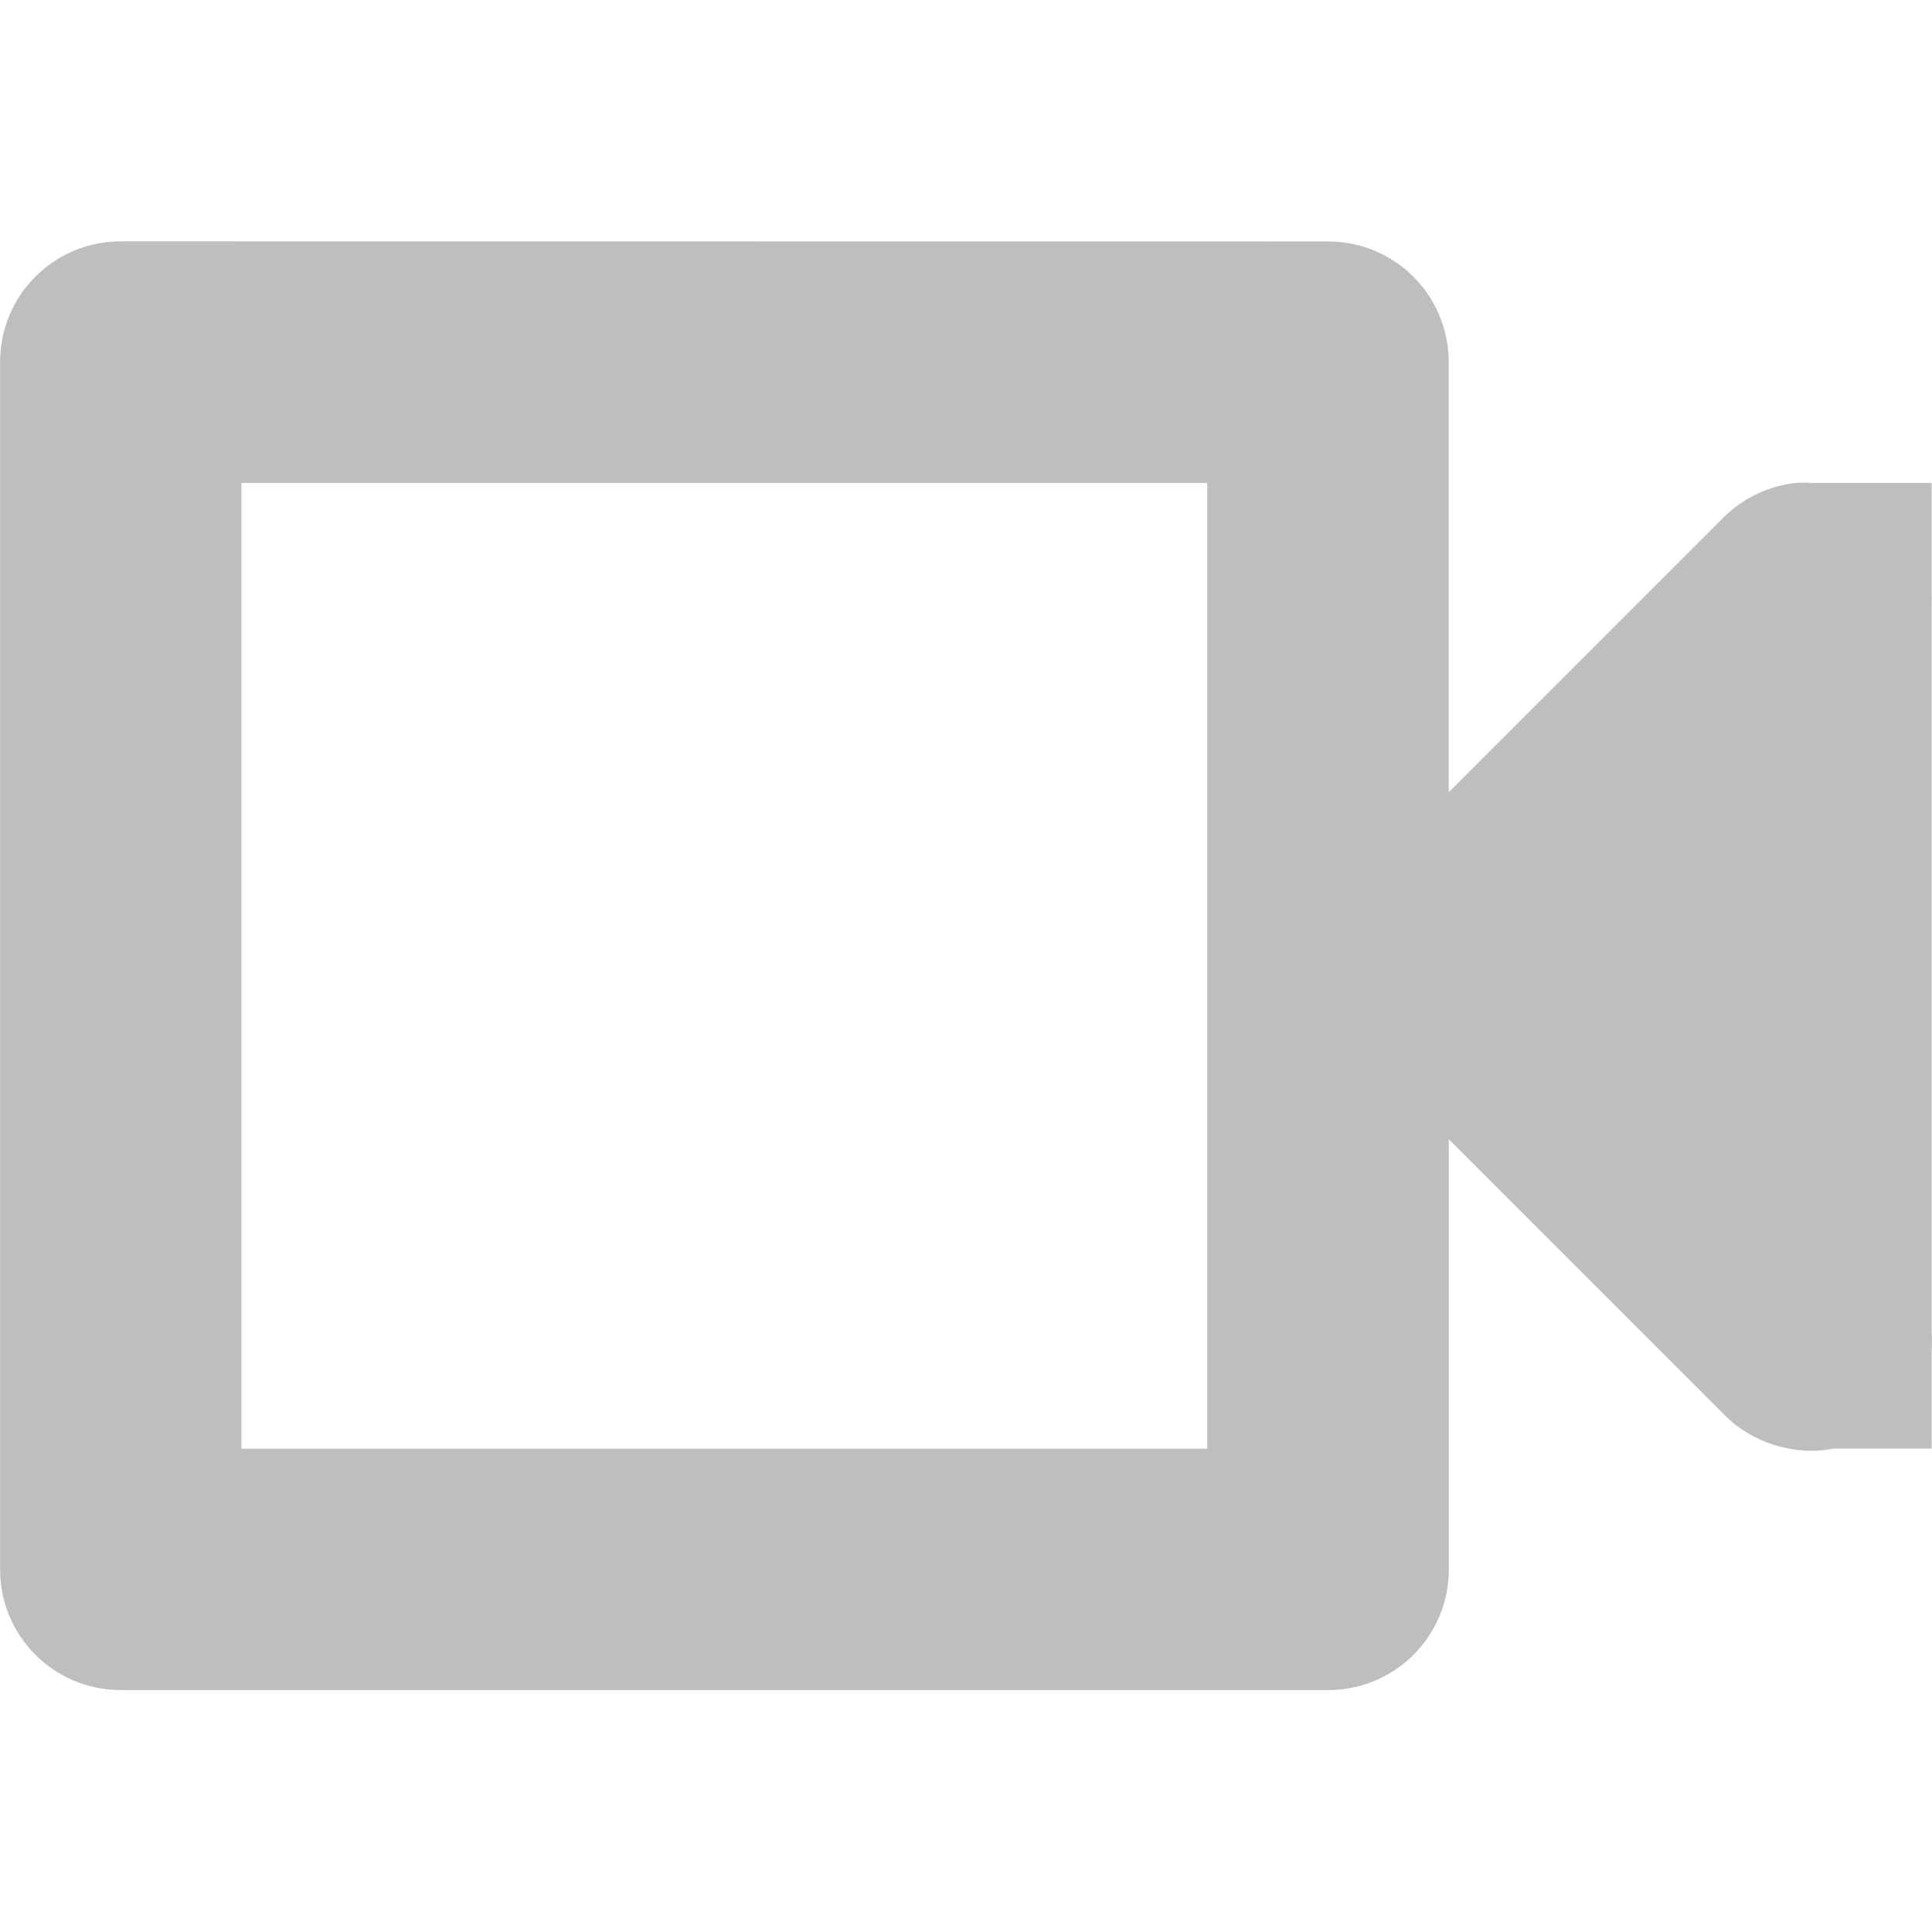
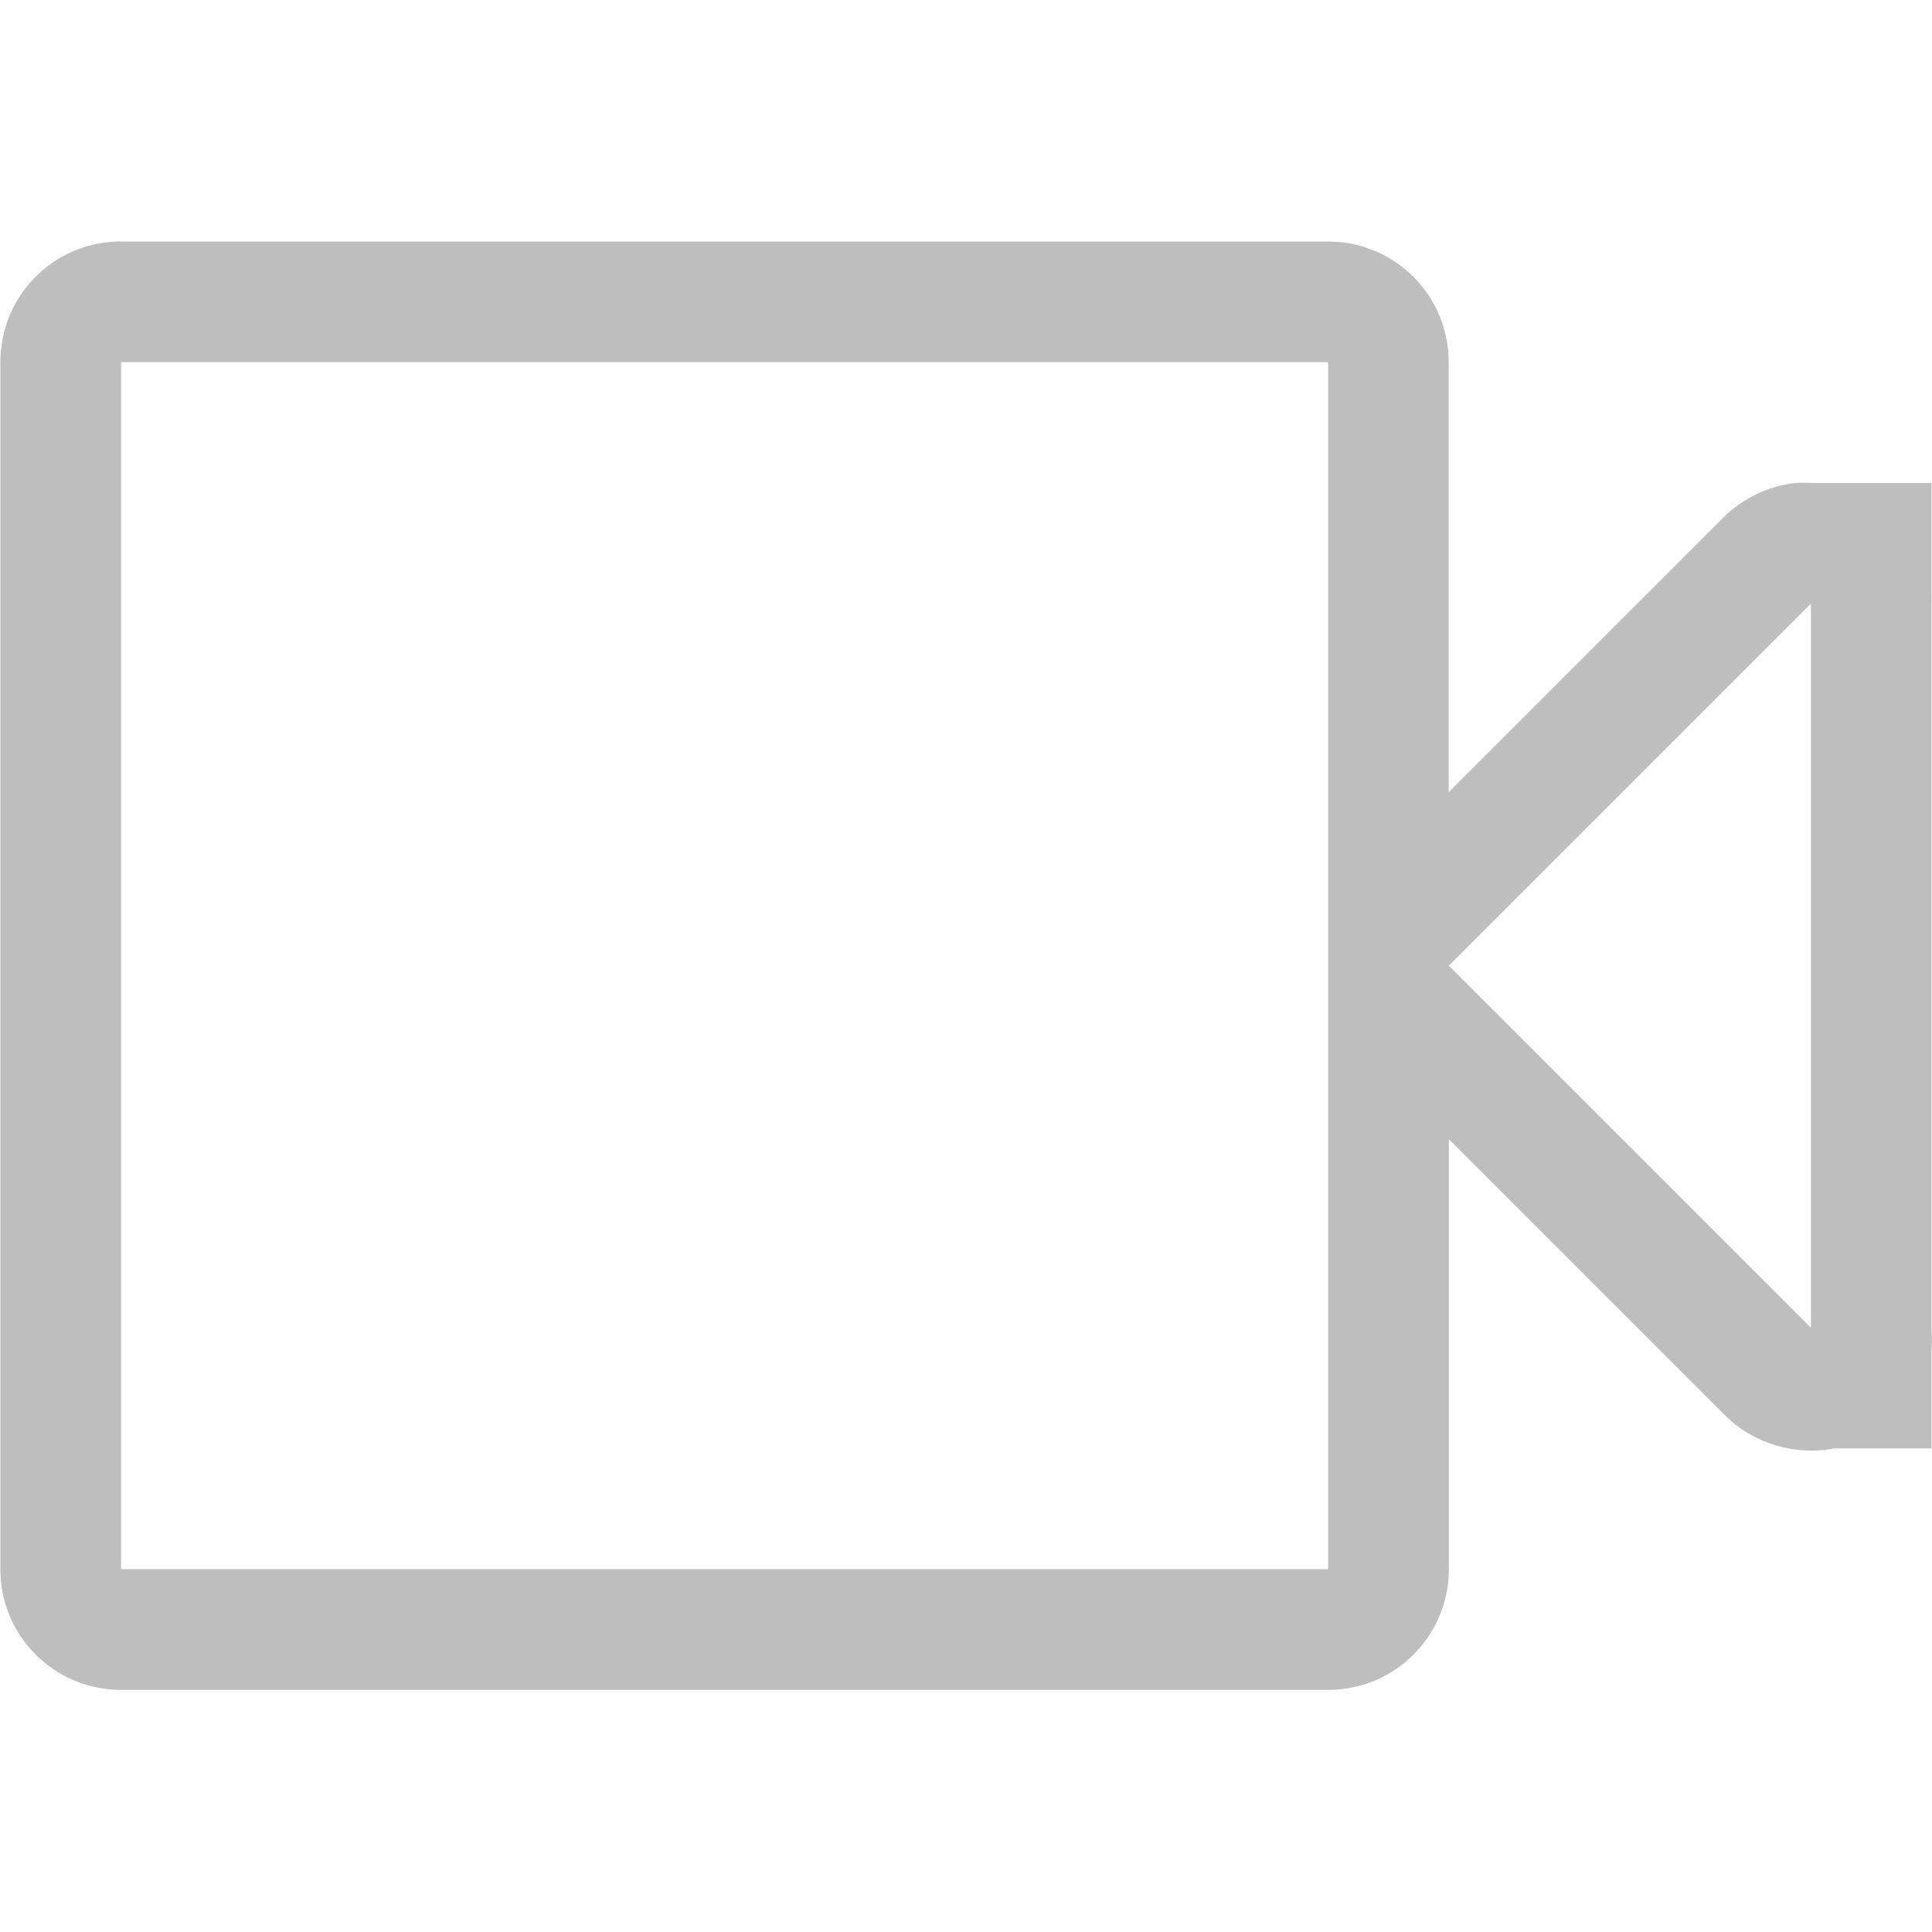
- <svg xmlns="http://www.w3.org/2000/svg" xmlns:ns1="http://www.openswatchbook.org/uri/2009/osb" height="16" id="svg7384" style="enable-background:new" version="1.1" width="16.003">
+ <svg xmlns="http://www.w3.org/2000/svg" xmlns:ns1="http://www.openswatchbook.org/uri/2009/osb" height="16" id="svg7384" style="enable-background:new" version="1.1" width="16.006">
  <defs id="defs7386">
    <linearGradient id="linearGradient5606" ns1:paint="solid">
      <stop id="stop5608" offset="0" style="stop-color:#000000;stop-opacity:1;" />
    </linearGradient>
    <filter color-interpolation-filters="sRGB" id="filter7554">
      <feBlend id="feBlend7556" in2="BackgroundImage" mode="darken" />
    </filter>
  </defs>
-   <g id="layer9" style="display:inline" transform="translate(-778.9972,195)" />
-   <g id="layer10" style="display:inline;filter:url(#filter7554)" transform="translate(-778.9972,195)" />
-   <g id="layer1" style="display:inline" transform="translate(-537.997,-422)" />
-   <g id="layer14" style="display:inline" transform="translate(-778.9972,195)" />
-   <g id="layer15" style="display:inline" transform="translate(-778.9972,195)">
-     <path d="m 789.997,-193 c 0.554,0 1,0.446 1,1 l 0,3.562 2.281,-2.281 c 0.159,-0.156 0.372,-0.257 0.594,-0.281 0.042,-0.003 0.083,-0.003 0.125,0 l 0.188,0 0.812,0 0,0.906 c 10e-4,0.031 10e-4,0.062 0,0.094 l 0,6 c 1.6e-4,0.01 1.6e-4,0.021 0,0.031 0.004,0.052 0.004,0.104 0,0.156 l 0,0.812 -0.812,0 c -0.323,0.063 -0.676,-0.046 -0.906,-0.281 l -2.281,-2.281 0,3.562 c 0,0.554 -0.446,1 -1,1 l -10,0 c -0.554,0 -1,-0.446 -1,-1 l 0,-10 c 0,-0.554 0.446,-1 1,-1 z m -1,2 -8,0 0,8 8,0 z" id="path5906-1-2" style="font-size:medium;font-style:normal;font-variant:normal;font-weight:normal;font-stretch:normal;text-indent:0;text-align:start;text-decoration:none;line-height:normal;letter-spacing:normal;word-spacing:normal;text-transform:none;direction:ltr;block-progression:tb;writing-mode:lr-tb;text-anchor:start;baseline-shift:baseline;color:#000000;fill:#bebebe;fill-opacity:1;stroke:none;stroke-width:2;marker:none;visibility:visible;display:inline;overflow:visible;enable-background:accumulate;font-family:Sans;-inkscape-font-specification:Sans" />
+   <g id="layer9" style="display:inline" transform="translate(-702.9972,383)" />
+   <g id="layer10" style="display:inline;filter:url(#filter7554)" transform="translate(-702.9972,383)" />
+   <g id="layer1" style="display:inline" transform="translate(-461.997,-234)">
+     <path d="m 463,236 c -0.554,0 -1,0.446 -1,1 l 0,10 c 0,0.554 0.446,1 1,1 l 10,0 c 0.554,0 1,-0.446 1,-1 l 0,-3.562 2.281,2.281 c 0.231,0.235 0.583,0.345 0.906,0.281 l 0.812,0 0,-0.812 c 0.004,-0.052 0.004,-0.104 0,-0.156 1.6e-4,-0.01 1.6e-4,-0.021 0,-0.031 l 0,-6 c 0.001,-0.031 0.001,-0.062 0,-0.094 l 0,-0.906 -0.812,0 -0.188,0 c -0.042,-0.003 -0.083,-0.003 -0.125,0 -0.222,0.024 -0.435,0.125 -0.594,0.281 l -2.281,2.281 0,-3.562 c 0,-0.554 -0.446,-1 -1,-1 l -10,0 z m 0,1 10,0 0,10 -10,0 0,-10 z m 14,2 0,6 -3,-3 3,-3 z" id="path5906" style="font-size:medium;font-style:normal;font-variant:normal;font-weight:normal;font-stretch:normal;text-indent:0;text-align:start;text-decoration:none;line-height:normal;letter-spacing:normal;word-spacing:normal;text-transform:none;direction:ltr;block-progression:tb;writing-mode:lr-tb;text-anchor:start;baseline-shift:baseline;color:#000000;fill:#bebebe;fill-opacity:1;stroke:none;stroke-width:2;marker:none;visibility:visible;display:inline;overflow:visible;enable-background:accumulate;font-family:Sans;-inkscape-font-specification:Sans" />
  </g>
-   <g id="g71291" style="display:inline" transform="translate(-778.9972,195)" />
-   <g id="layer2" style="display:inline" transform="translate(-537.997,-272)" />
-   <g id="g6058" style="display:inline" transform="translate(-537.997,-272)" />
-   <g id="layer12" style="display:inline" transform="translate(-778.9972,195)" />
+   <g id="layer14" style="display:inline" transform="translate(-702.9972,383)" />
+   <g id="layer15" style="display:inline" transform="translate(-702.9972,383)" />
+   <g id="g71291" style="display:inline" transform="translate(-702.9972,383)" />
+   <g id="layer2" style="display:inline" transform="translate(-461.997,-84)" />
+   <g id="g6058" style="display:inline" transform="translate(-461.997,-84)" />
+   <g id="layer12" style="display:inline" transform="translate(-702.9972,383)" />
</svg>
